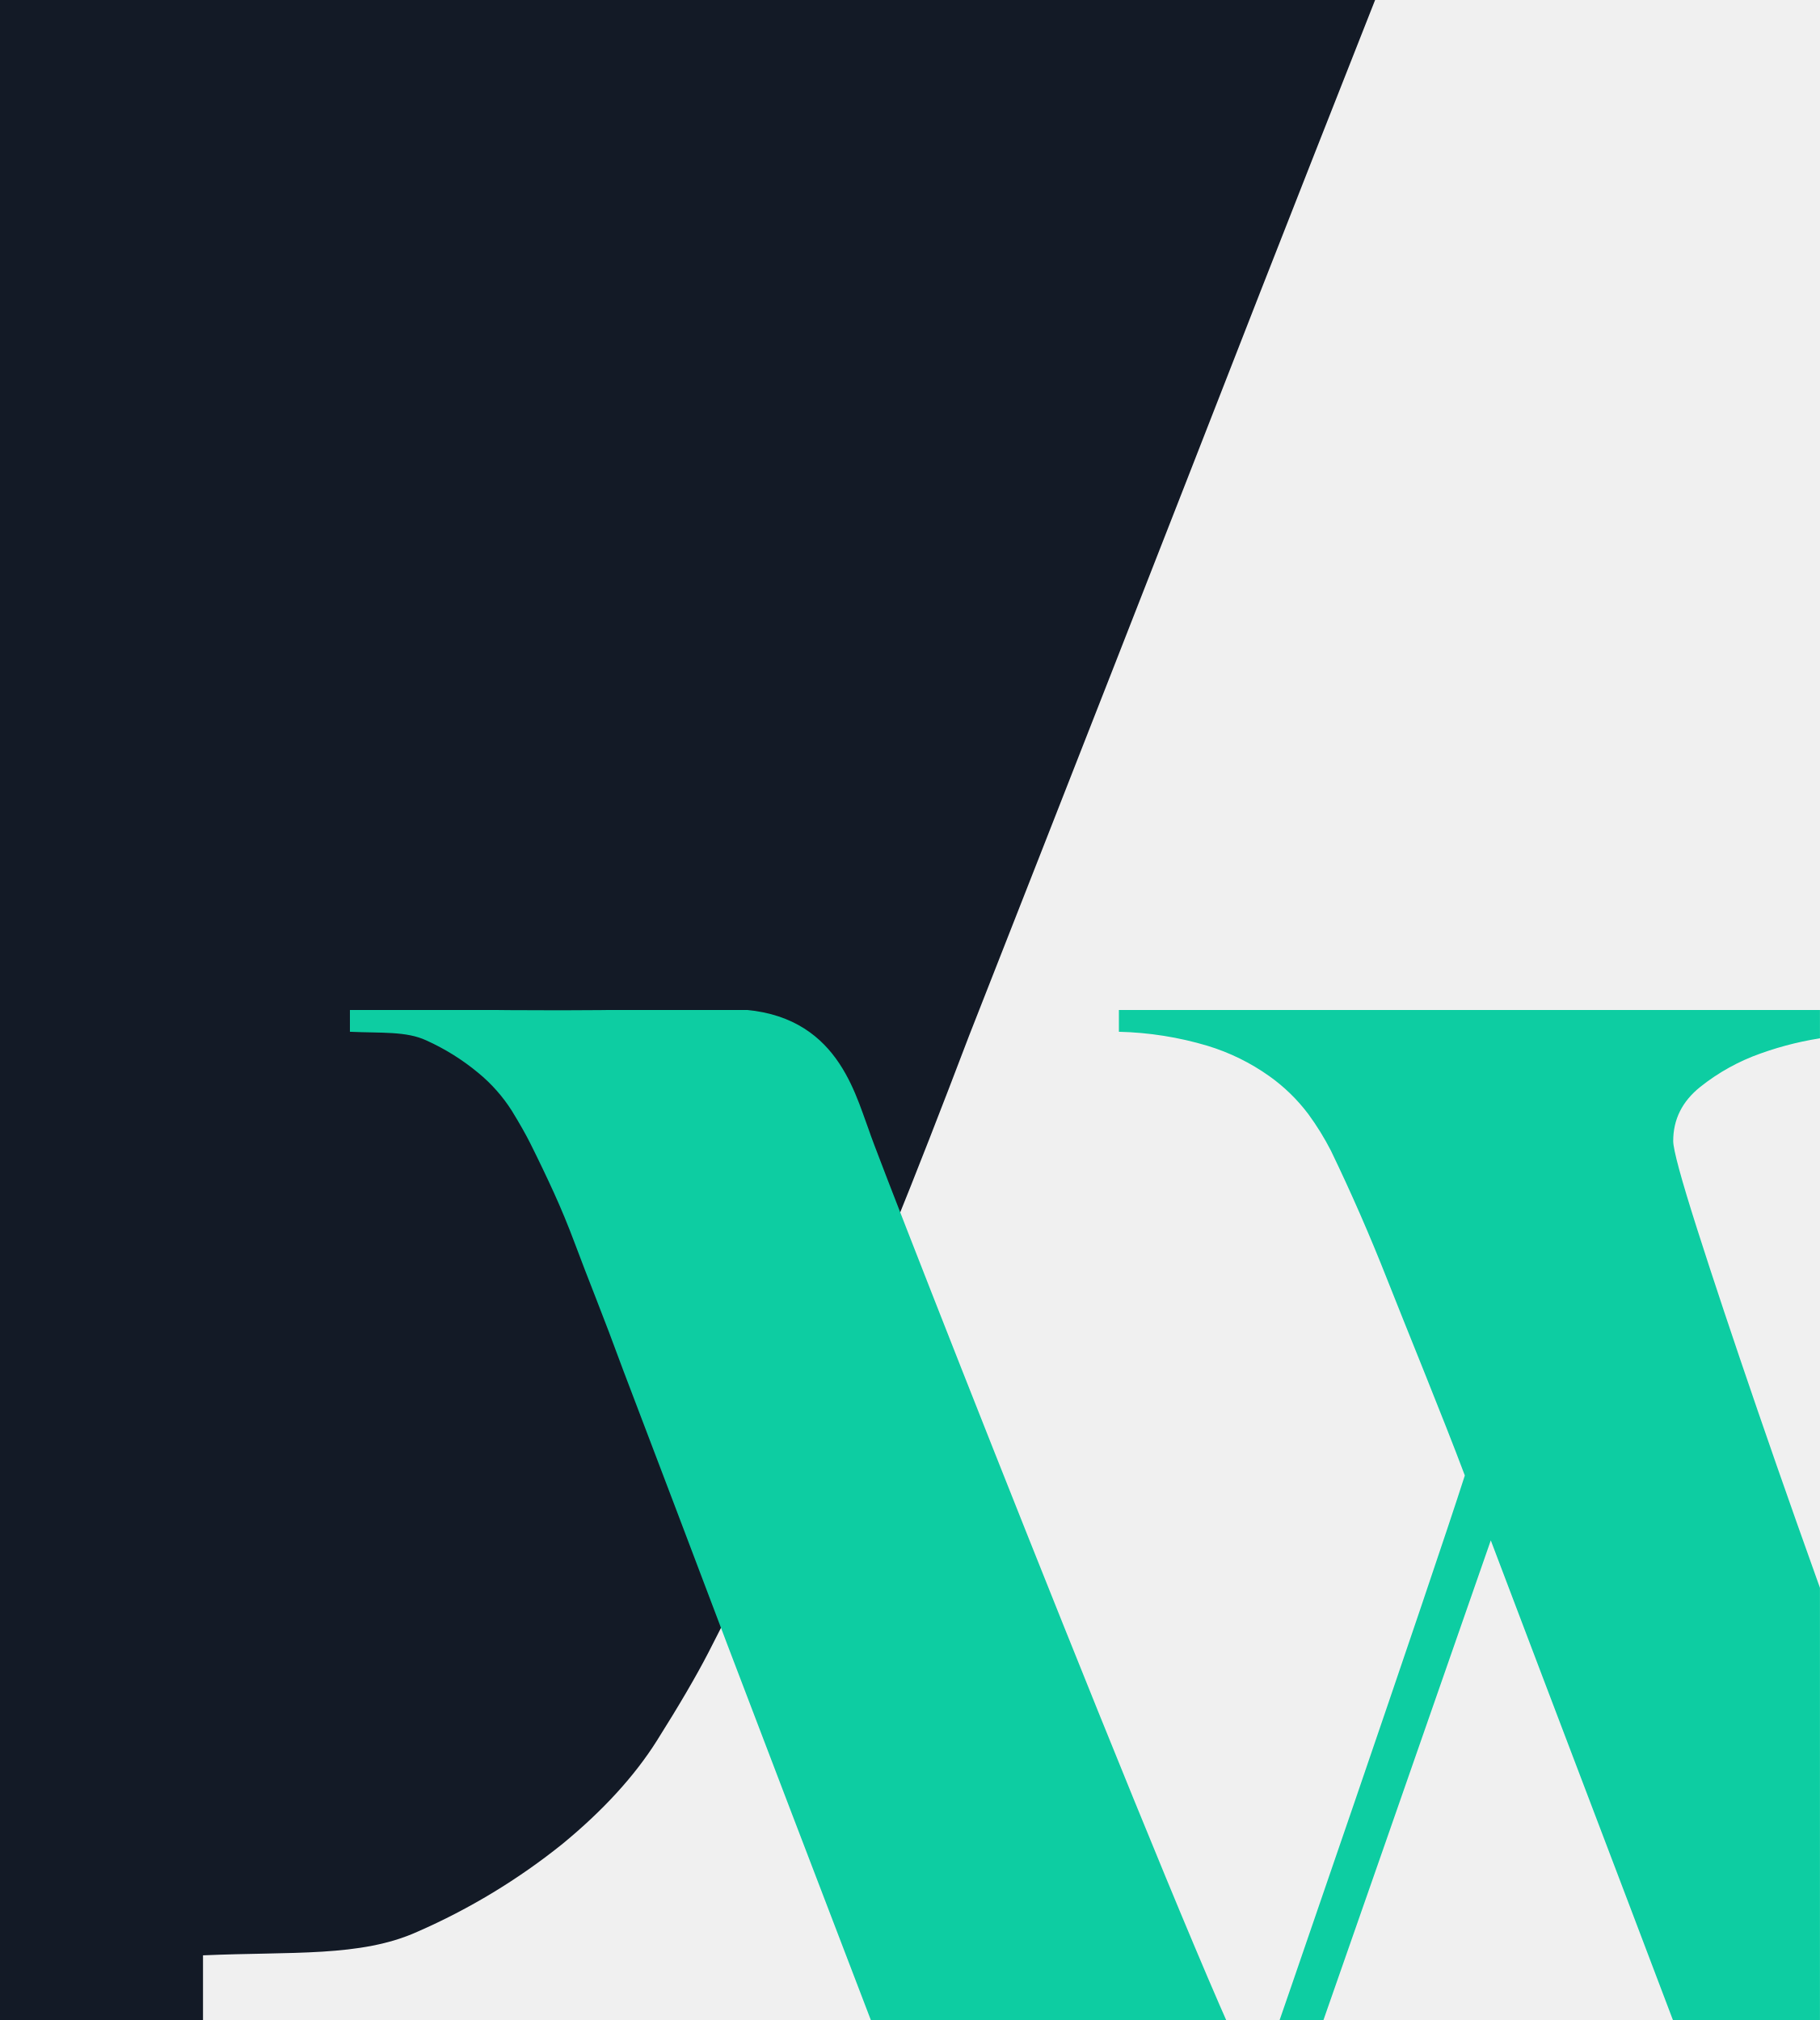
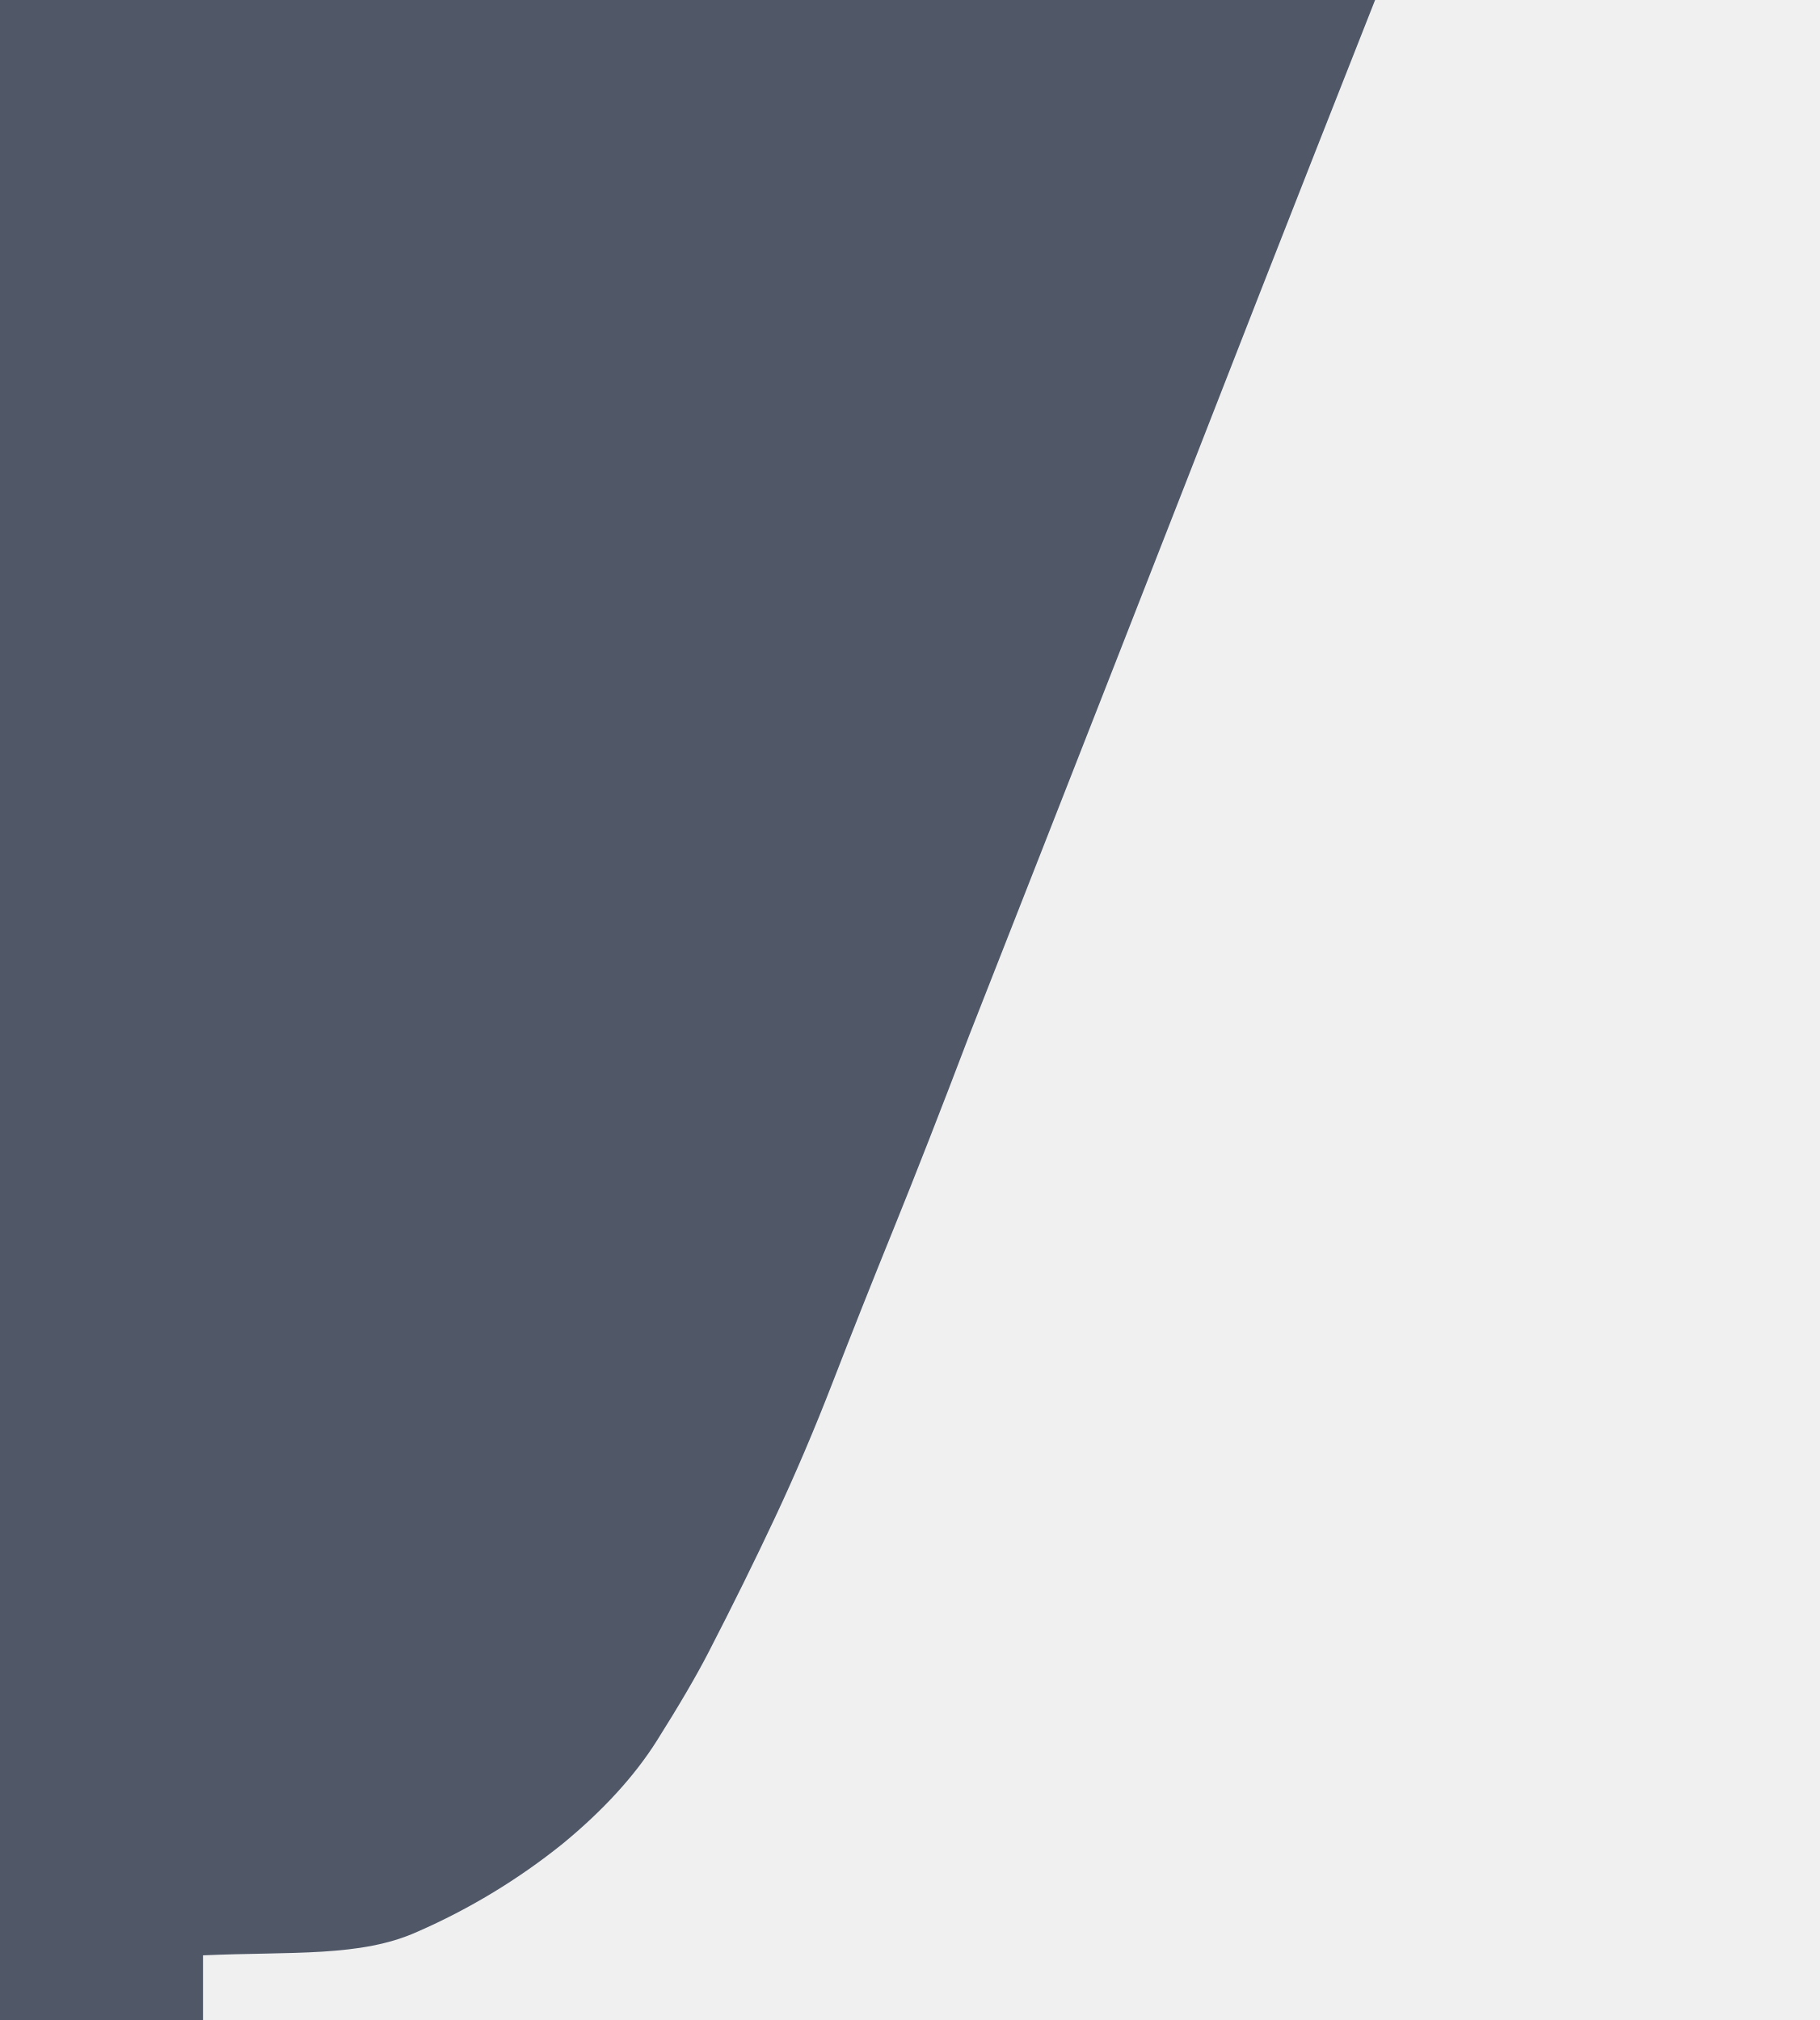
<svg xmlns="http://www.w3.org/2000/svg" width="463" height="514" viewBox="0 0 463 514">
  <defs>
    <clipPath id="clip-path">
      <rect id="Rectangle_3" data-name="Rectangle 3" width="463" height="514" transform="translate(231.667 0)" fill="#fff" />
    </clipPath>
    <clipPath id="clip-path-2">
      <rect id="Rectangle_2" data-name="Rectangle 2" width="1724" height="700" transform="translate(0.444 0)" fill="red" stroke="#707070" stroke-width="1" />
    </clipPath>
-     <clipPath id="clip-path-3">
-       <rect id="Rectangle_3-2" data-name="Rectangle 3" width="375" height="257" transform="translate(-0.689 0.433)" fill="#fff" stroke="#707070" stroke-width="1" />
-     </clipPath>
-     <clipPath id="clip-path-4">
-       <rect id="Rectangle_1" data-name="Rectangle 1" width="635" height="257" transform="translate(-0.01 0)" fill="#00fbc3" stroke="#707070" stroke-width="1" />
-     </clipPath>
  </defs>
  <g id="Group_4" data-name="Group 4" transform="translate(-959.333 -245)">
    <g id="Mask_Group_3" data-name="Mask Group 3" transform="translate(727.666 245)" clip-path="url(#clip-path)">
      <g id="Group_2" data-name="Group 2" transform="translate(-686.777 -187)">
-         <g id="Group_1" data-name="Group 1" transform="translate(70 1)" clip-path="url(#clip-path-2)">
-           <path id="Path_4" data-name="Path 4" d="M-958.574,457.025v700.866H-13.288v-16.454c22.633-1,40.092.5,54.495-5.983a163.265,163.265,0,0,0,37.036-22.438q15.432-12.715,23.92-26.177T115.28,1064.4q9.259-17.95,16.976-34.4t14.66-34.4q6.945-17.95,15.432-38.893t19.29-49.363Q218.674,813.1,255.71,718.11c10.79-27.673,54.428-138.283,102.919-261.085h-1317.2Z" transform="translate(913.377 -457.891)" fill="#131a26" />
-         </g>
-       </g>
-       <g id="Mask_Group_3-2" data-name="Mask Group 3" transform="translate(320.356 256.567)" clip-path="url(#clip-path-3)">
-         <g id="Group_2-2" data-name="Group 2" transform="translate(-260.679 0.433)">
-           <g id="Group_1-2" data-name="Group 1" transform="translate(0 0)" clip-path="url(#clip-path-4)">
-             <path id="Path_1" data-name="Path 1" d="M565.641,81.745V76.24H444.527v5.505a104.285,104.285,0,0,1,14.864,2.477,69.789,69.789,0,0,1,15.414,5.505,42.92,42.92,0,0,1,12.111,8.808q4.955,5.23,4.955,13.488,0,5.505-1.1,17.066t-8.808,36.885q-6.056,19.819-13.488,42.665L453.61,254.333q-7.432,22.847-14.864,44.867t-13.763,39.913q-6.331,17.892-10.46,30.279c-2.753,8.258,6.093,13.946,4.992,16.516q-3.854-10.46-12.387-33.857T388.136,299.2q-10.46-29.453-22.021-61.383T345.2,178.637q-9.359-27.251-15.414-46.244t-6.056-22.3q0-8.258,6.881-13.763A52.676,52.676,0,0,1,346.021,87.8a82.535,82.535,0,0,1,17.066-4.129q8.533-1.1,11.836-1.652V76.515L182.711,76.24V82.3a85.523,85.523,0,0,1,22.571,3.578,54.409,54.409,0,0,1,15.69,7.707,45.211,45.211,0,0,1,9.909,9.634,68.532,68.532,0,0,1,5.78,9.359q7.707,15.965,14.314,32.756c4.4,11.194,14.236,35.187,19.742,49.868-8.074,25.324-49.429,145.5-52.608,154.393-2.124,5.946-97-235.57-98.963-242.173-3.974-10.654-8.936-31.092-36.1-30.9-27.347-.19-26.61.983-95.963-.275V82.3c8.074.367,14.3-.183,19.441,2.2a57.946,57.946,0,0,1,13.212,8.258,40.786,40.786,0,0,1,8.533,9.634q3.028,4.955,4.679,8.258,3.3,6.606,6.056,12.662t5.23,12.662q2.477,6.606,5.505,14.314t6.881,18.167q13.212,34.683,26.425,69.641C91.852,261.4,162.024,444.537,173.4,474.265h8.3s34.909-89.092,41.515-107.626S271.451,228.6,277.323,211.714c7.707,20.553,61.876,162.357,70.5,186.58s17.892,49.547,27.8,75.972h9.445l23.122-52.85q10.46-31.38,22.571-66.338t23.948-69.641q11.836-34.683,23.4-67.439t20.369-59.731q5.505-15.965,10.46-26.7a149.441,149.441,0,0,1,9.359-17.617A98.964,98.964,0,0,1,526,103.215q3.3-3.854,4.955-5.505,1.652-2.2,11.286-8.258T565.641,81.745Z" transform="translate(273.927 -76.76)" fill="#0dcda2" />
-           </g>
+         <g id="Group_1" data-name="Group 1" transform="translate(70 1)" opacity="0.75" clip-path="url(#clip-path-2)">
+           <path id="Path_4" data-name="Path 4" d="M-958.574,457.025v700.866H-13.288v-16.454c22.633-1,40.092.5,54.495-5.983a163.265,163.265,0,0,0,37.036-22.438q15.432-12.715,23.92-26.177T115.28,1064.4q9.259-17.95,16.976-34.4t14.66-34.4q6.945-17.95,15.432-38.893t19.29-49.363Q218.674,813.1,255.71,718.11c10.79-27.673,54.428-138.283,102.919-261.085h-1317.2Z" transform="translate(913.377 -457.891)" fill="#1b263b" />
        </g>
      </g>
    </g>
  </g>
</svg>
